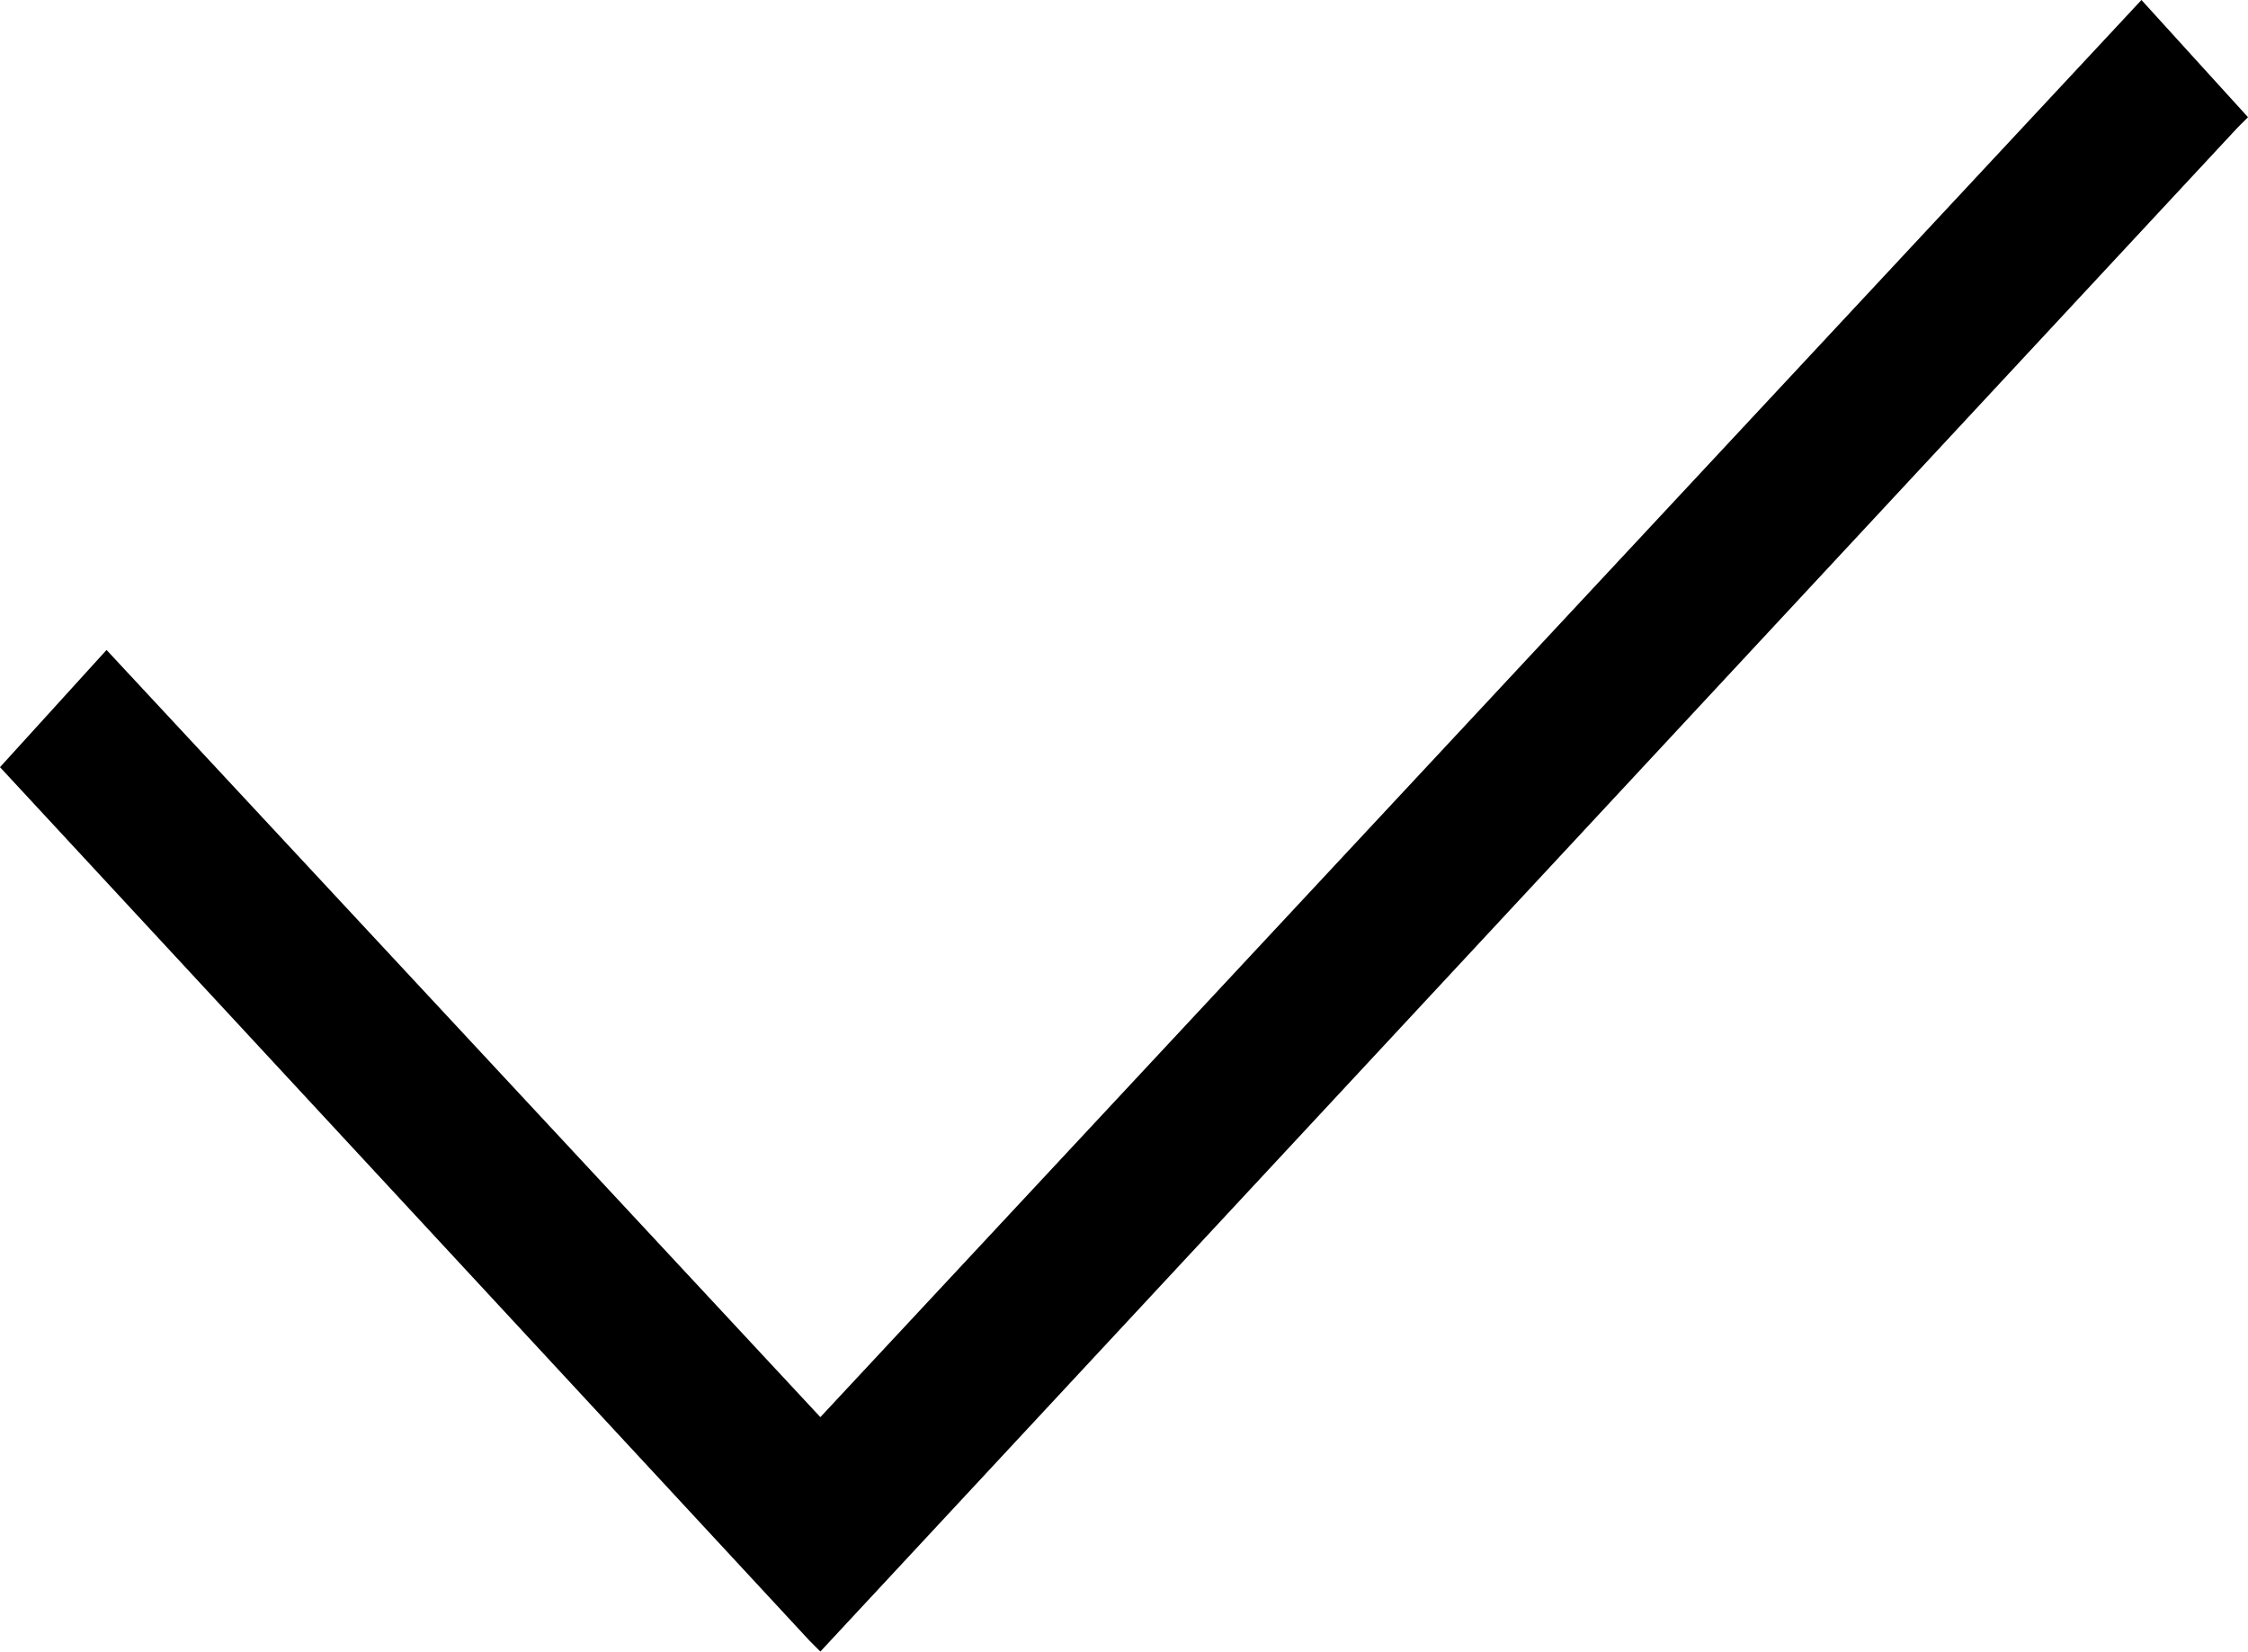
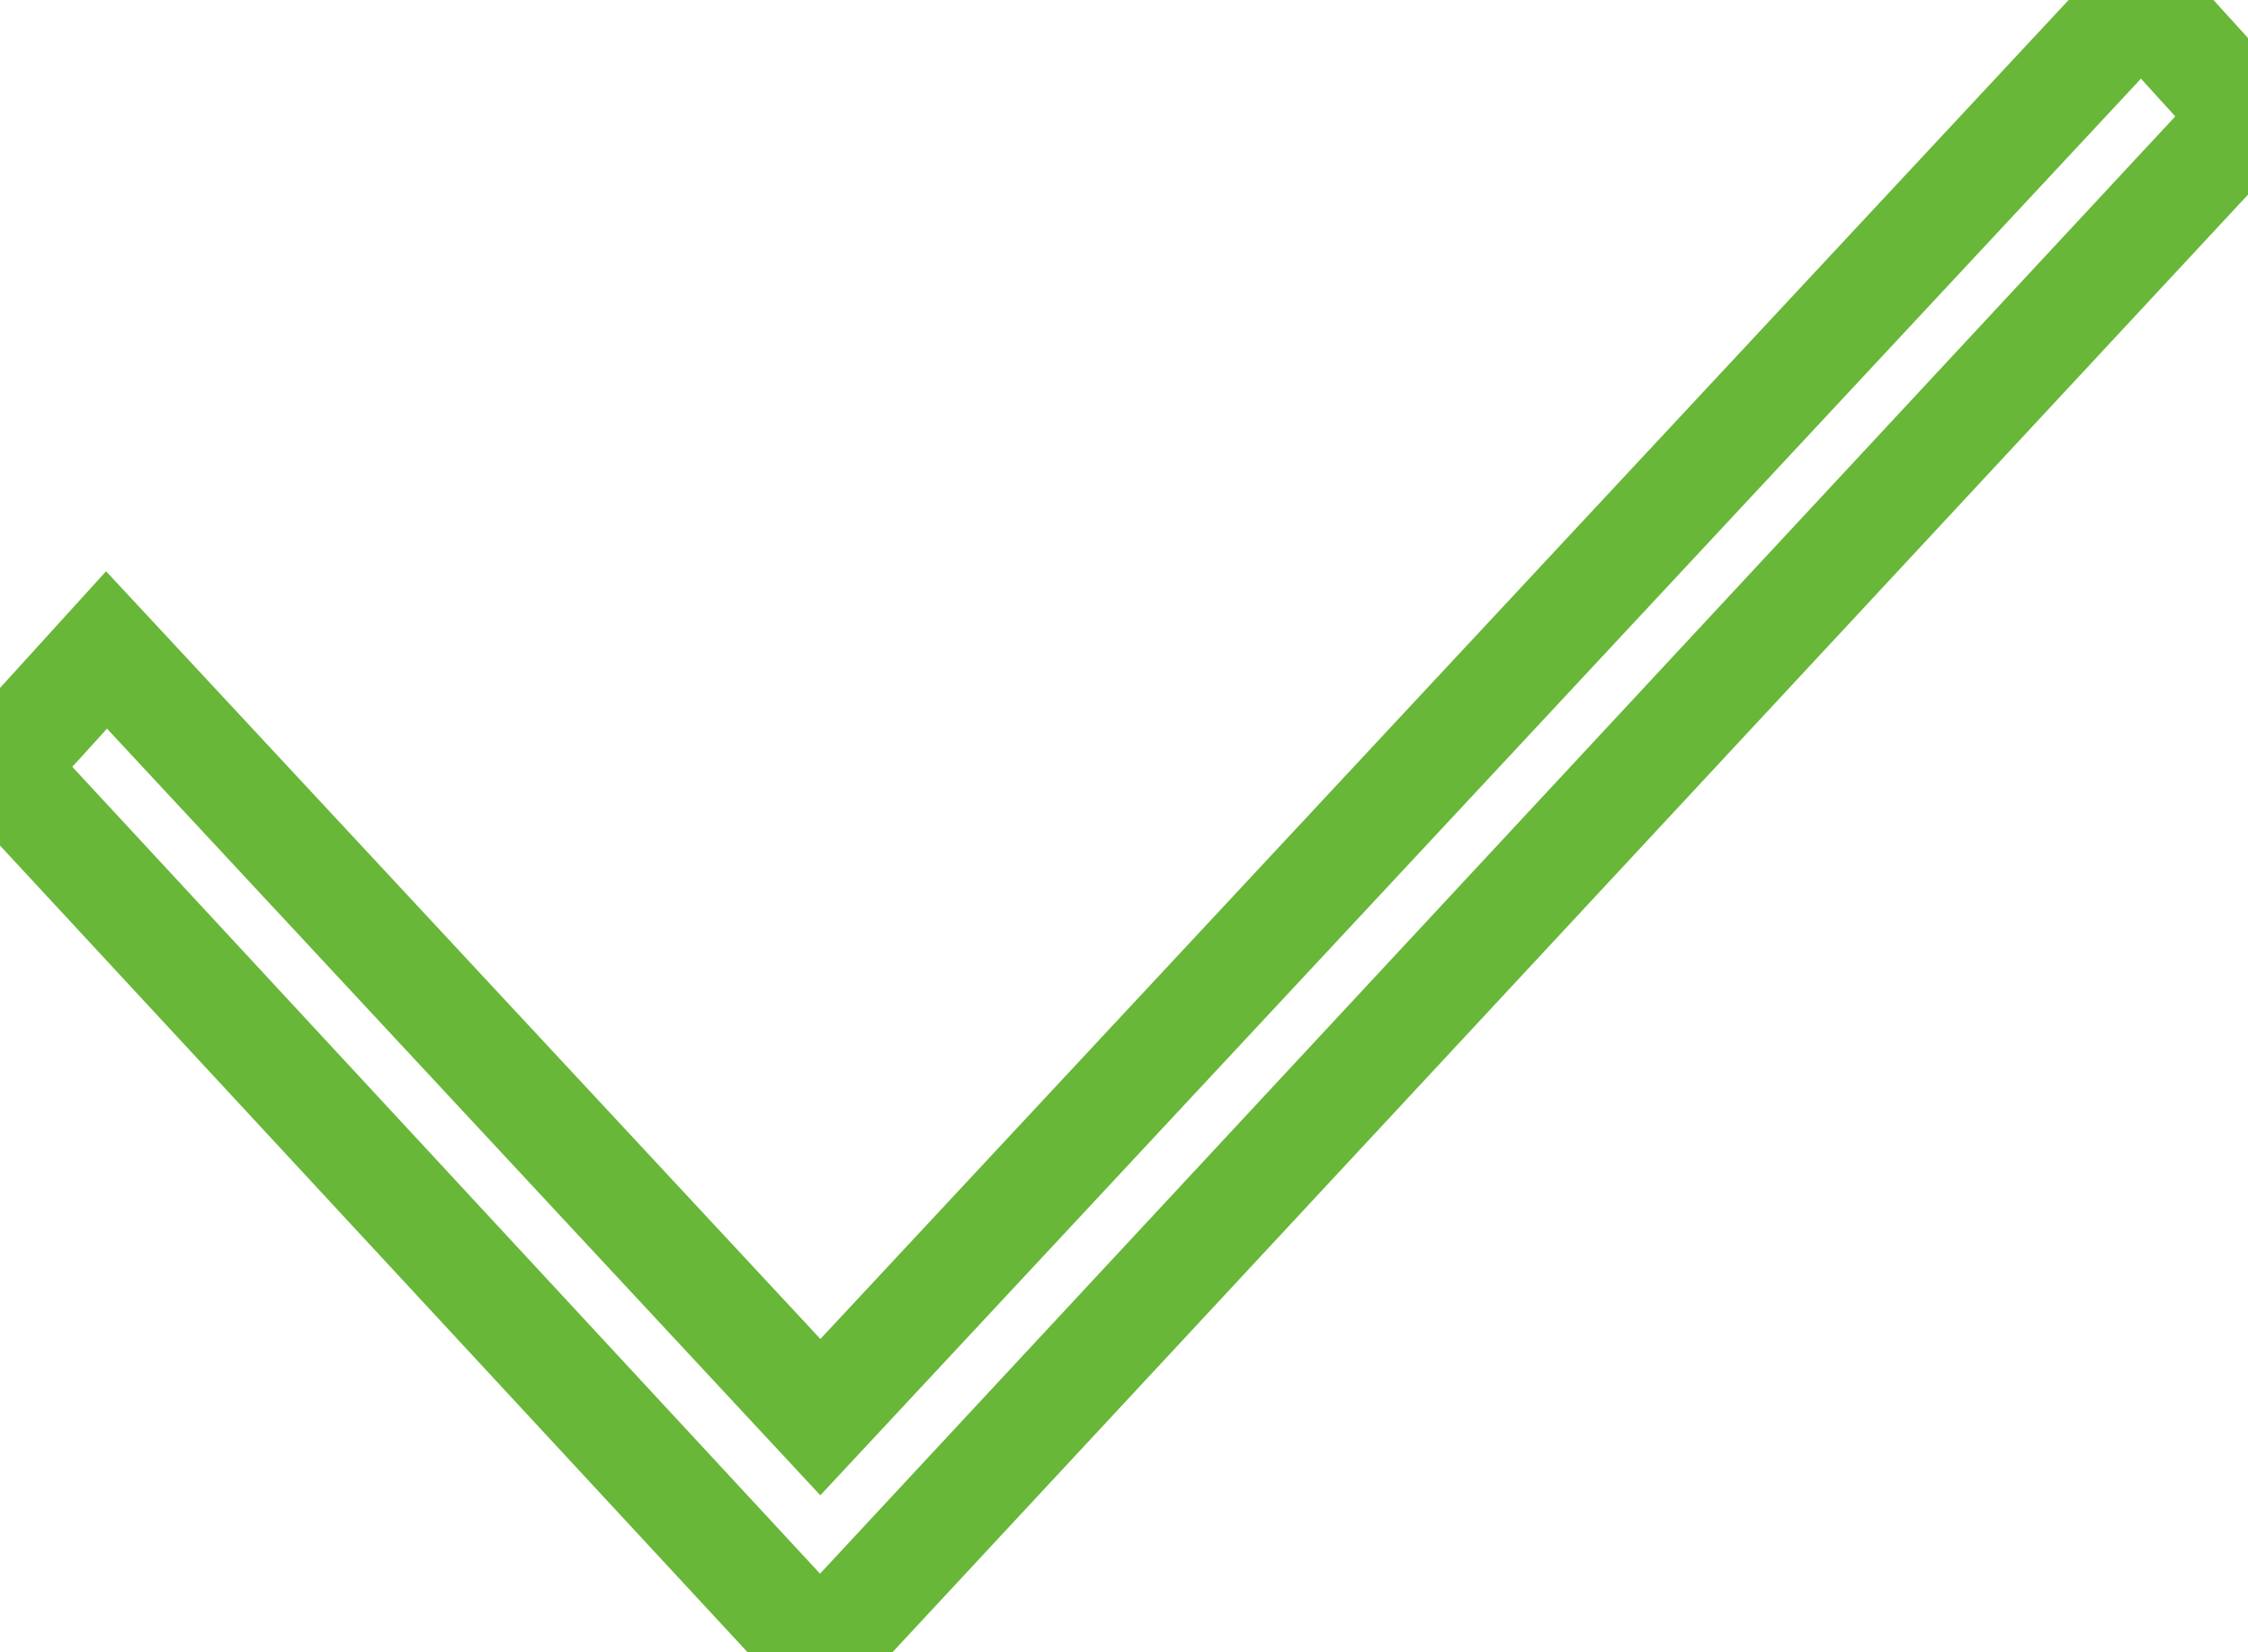
<svg xmlns="http://www.w3.org/2000/svg" version="1.1" id="Layer_1" x="0px" y="0px" viewBox="0 0 21.1 15.5" style="enable-background:new 0 0 21.1 15.5;" xml:space="preserve">
-   <polygon points="20.1,0 7.7,13.3 1,6.1 0,7.2 7.6,15.4 7.7,15.5 21,1.2 21.1,1.1 " />
+   <polygon points="20.1,0 7.7,13.3 1,6.1 0,7.2 7.6,15.4 7.7,15.5 21,1.2 21.1,1.1 " stroke="#68b738" fill="none" />
</svg>
